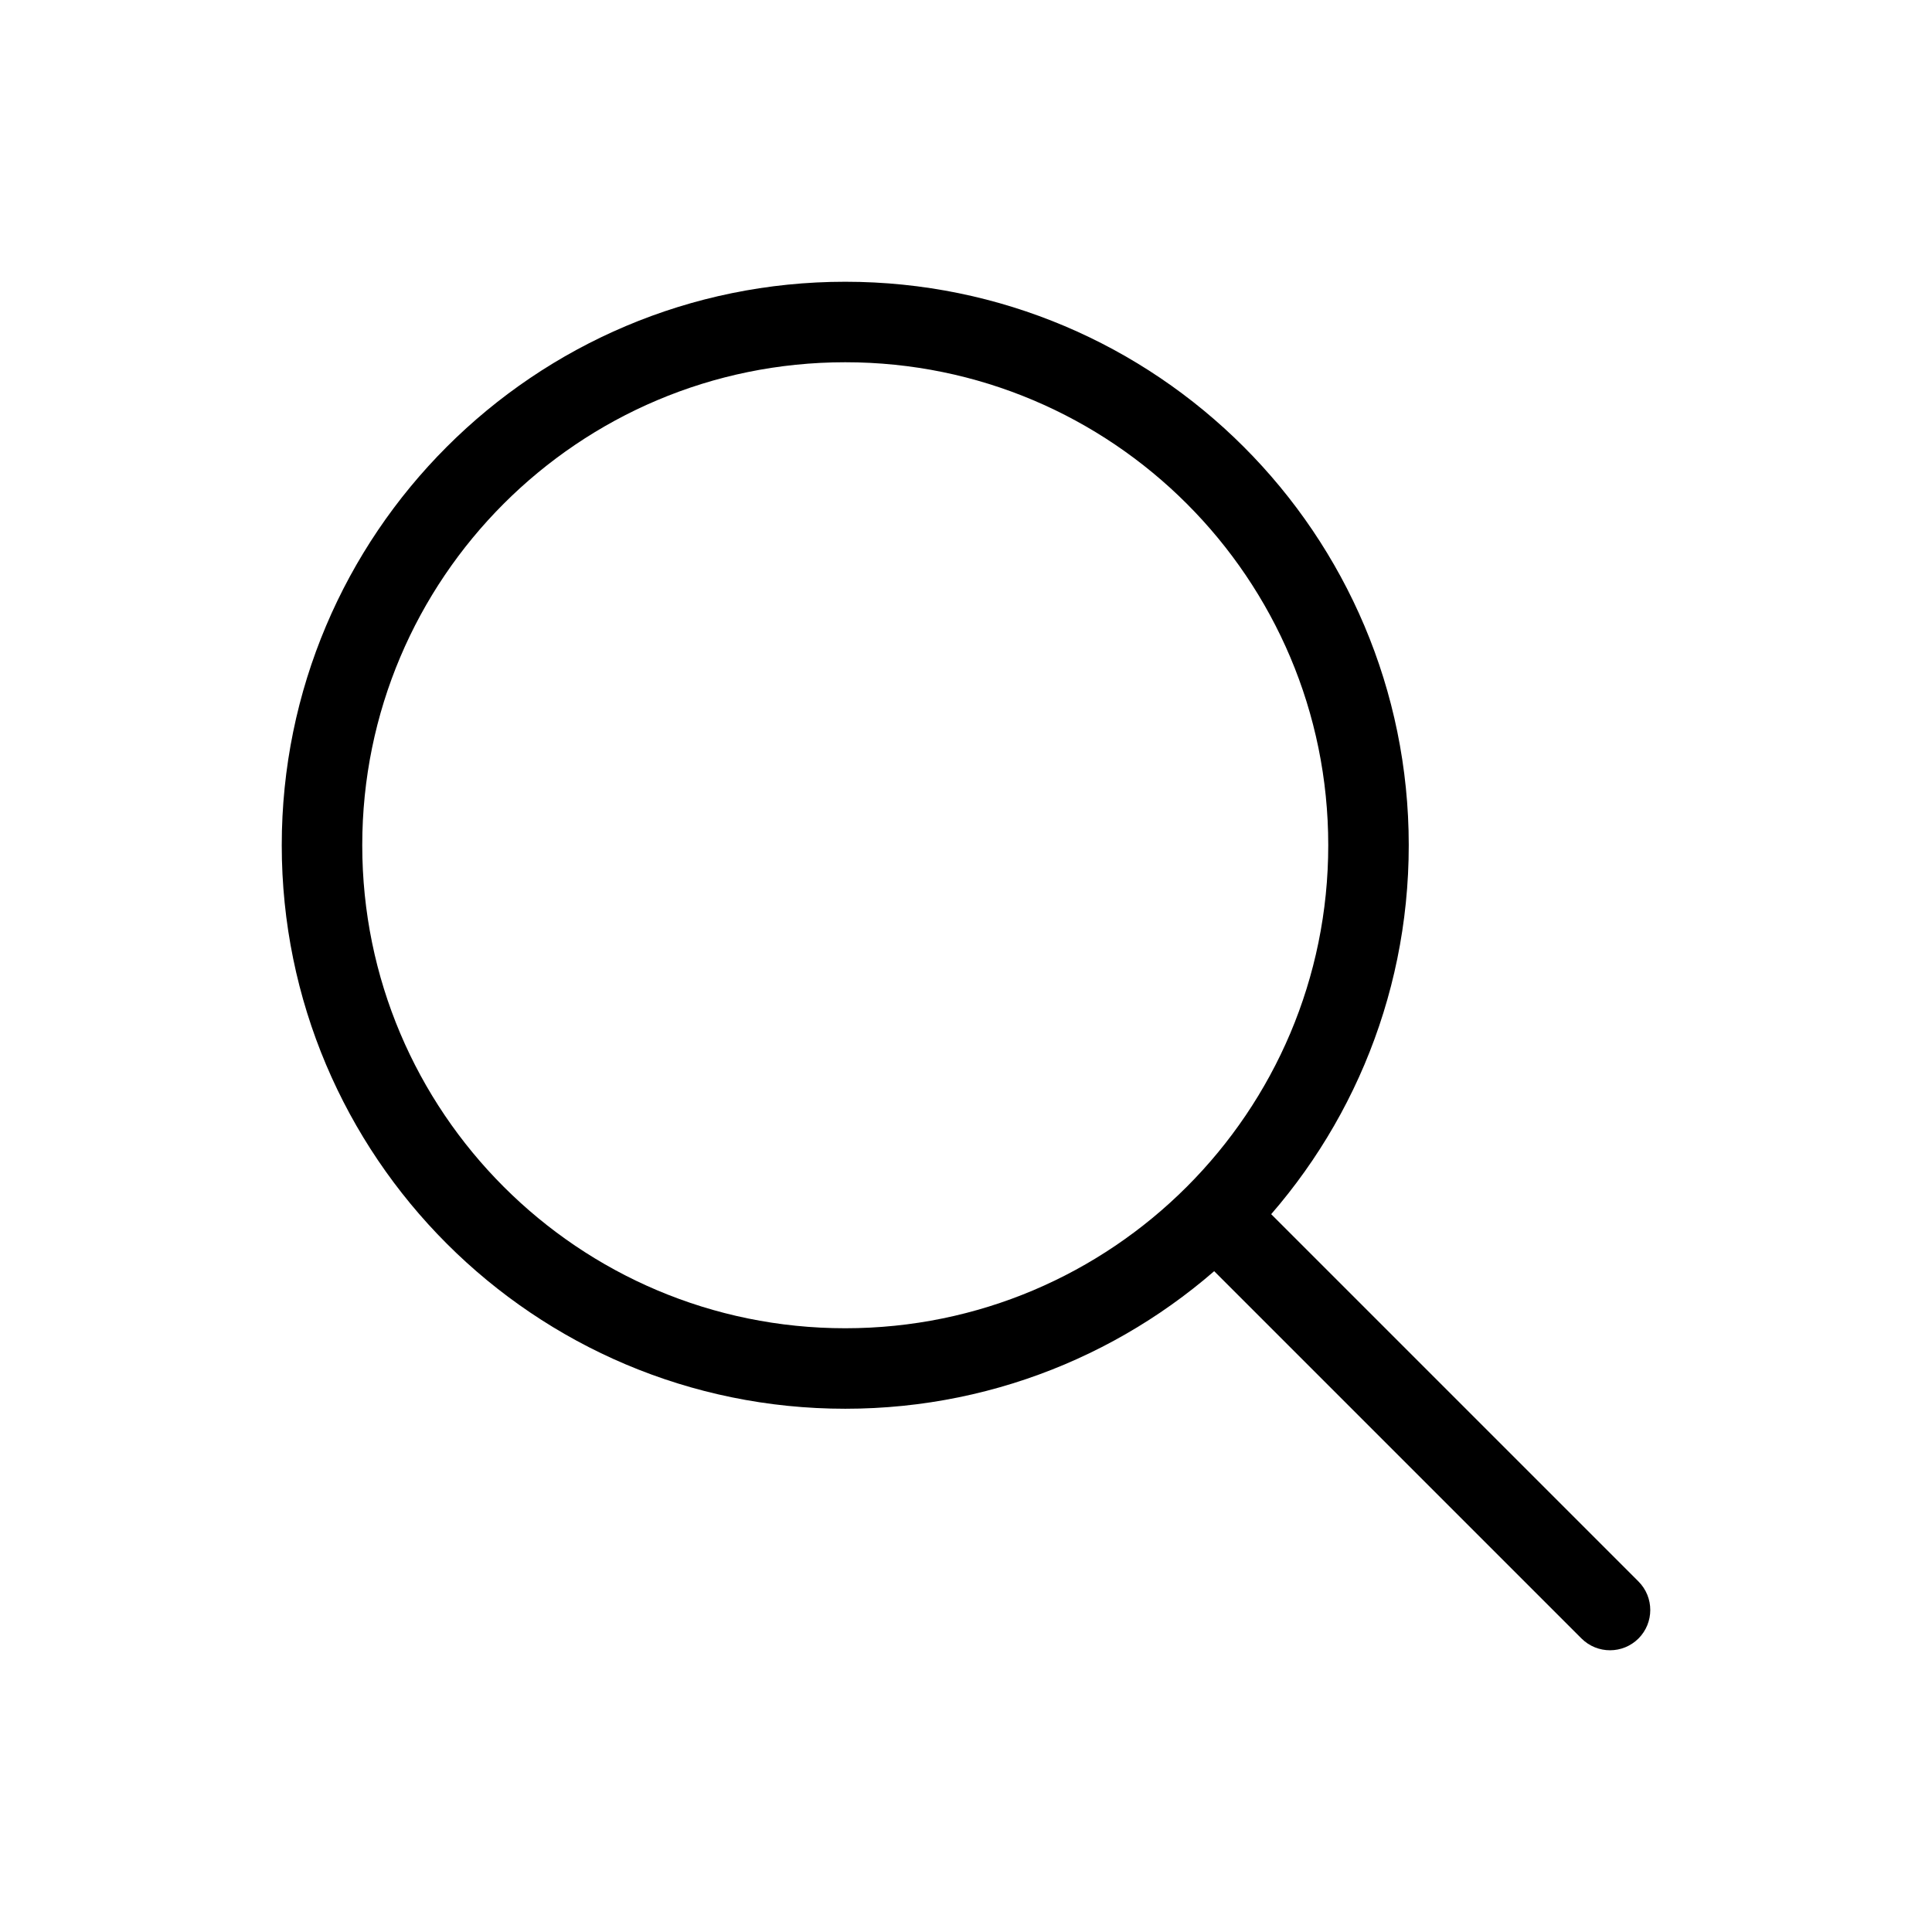
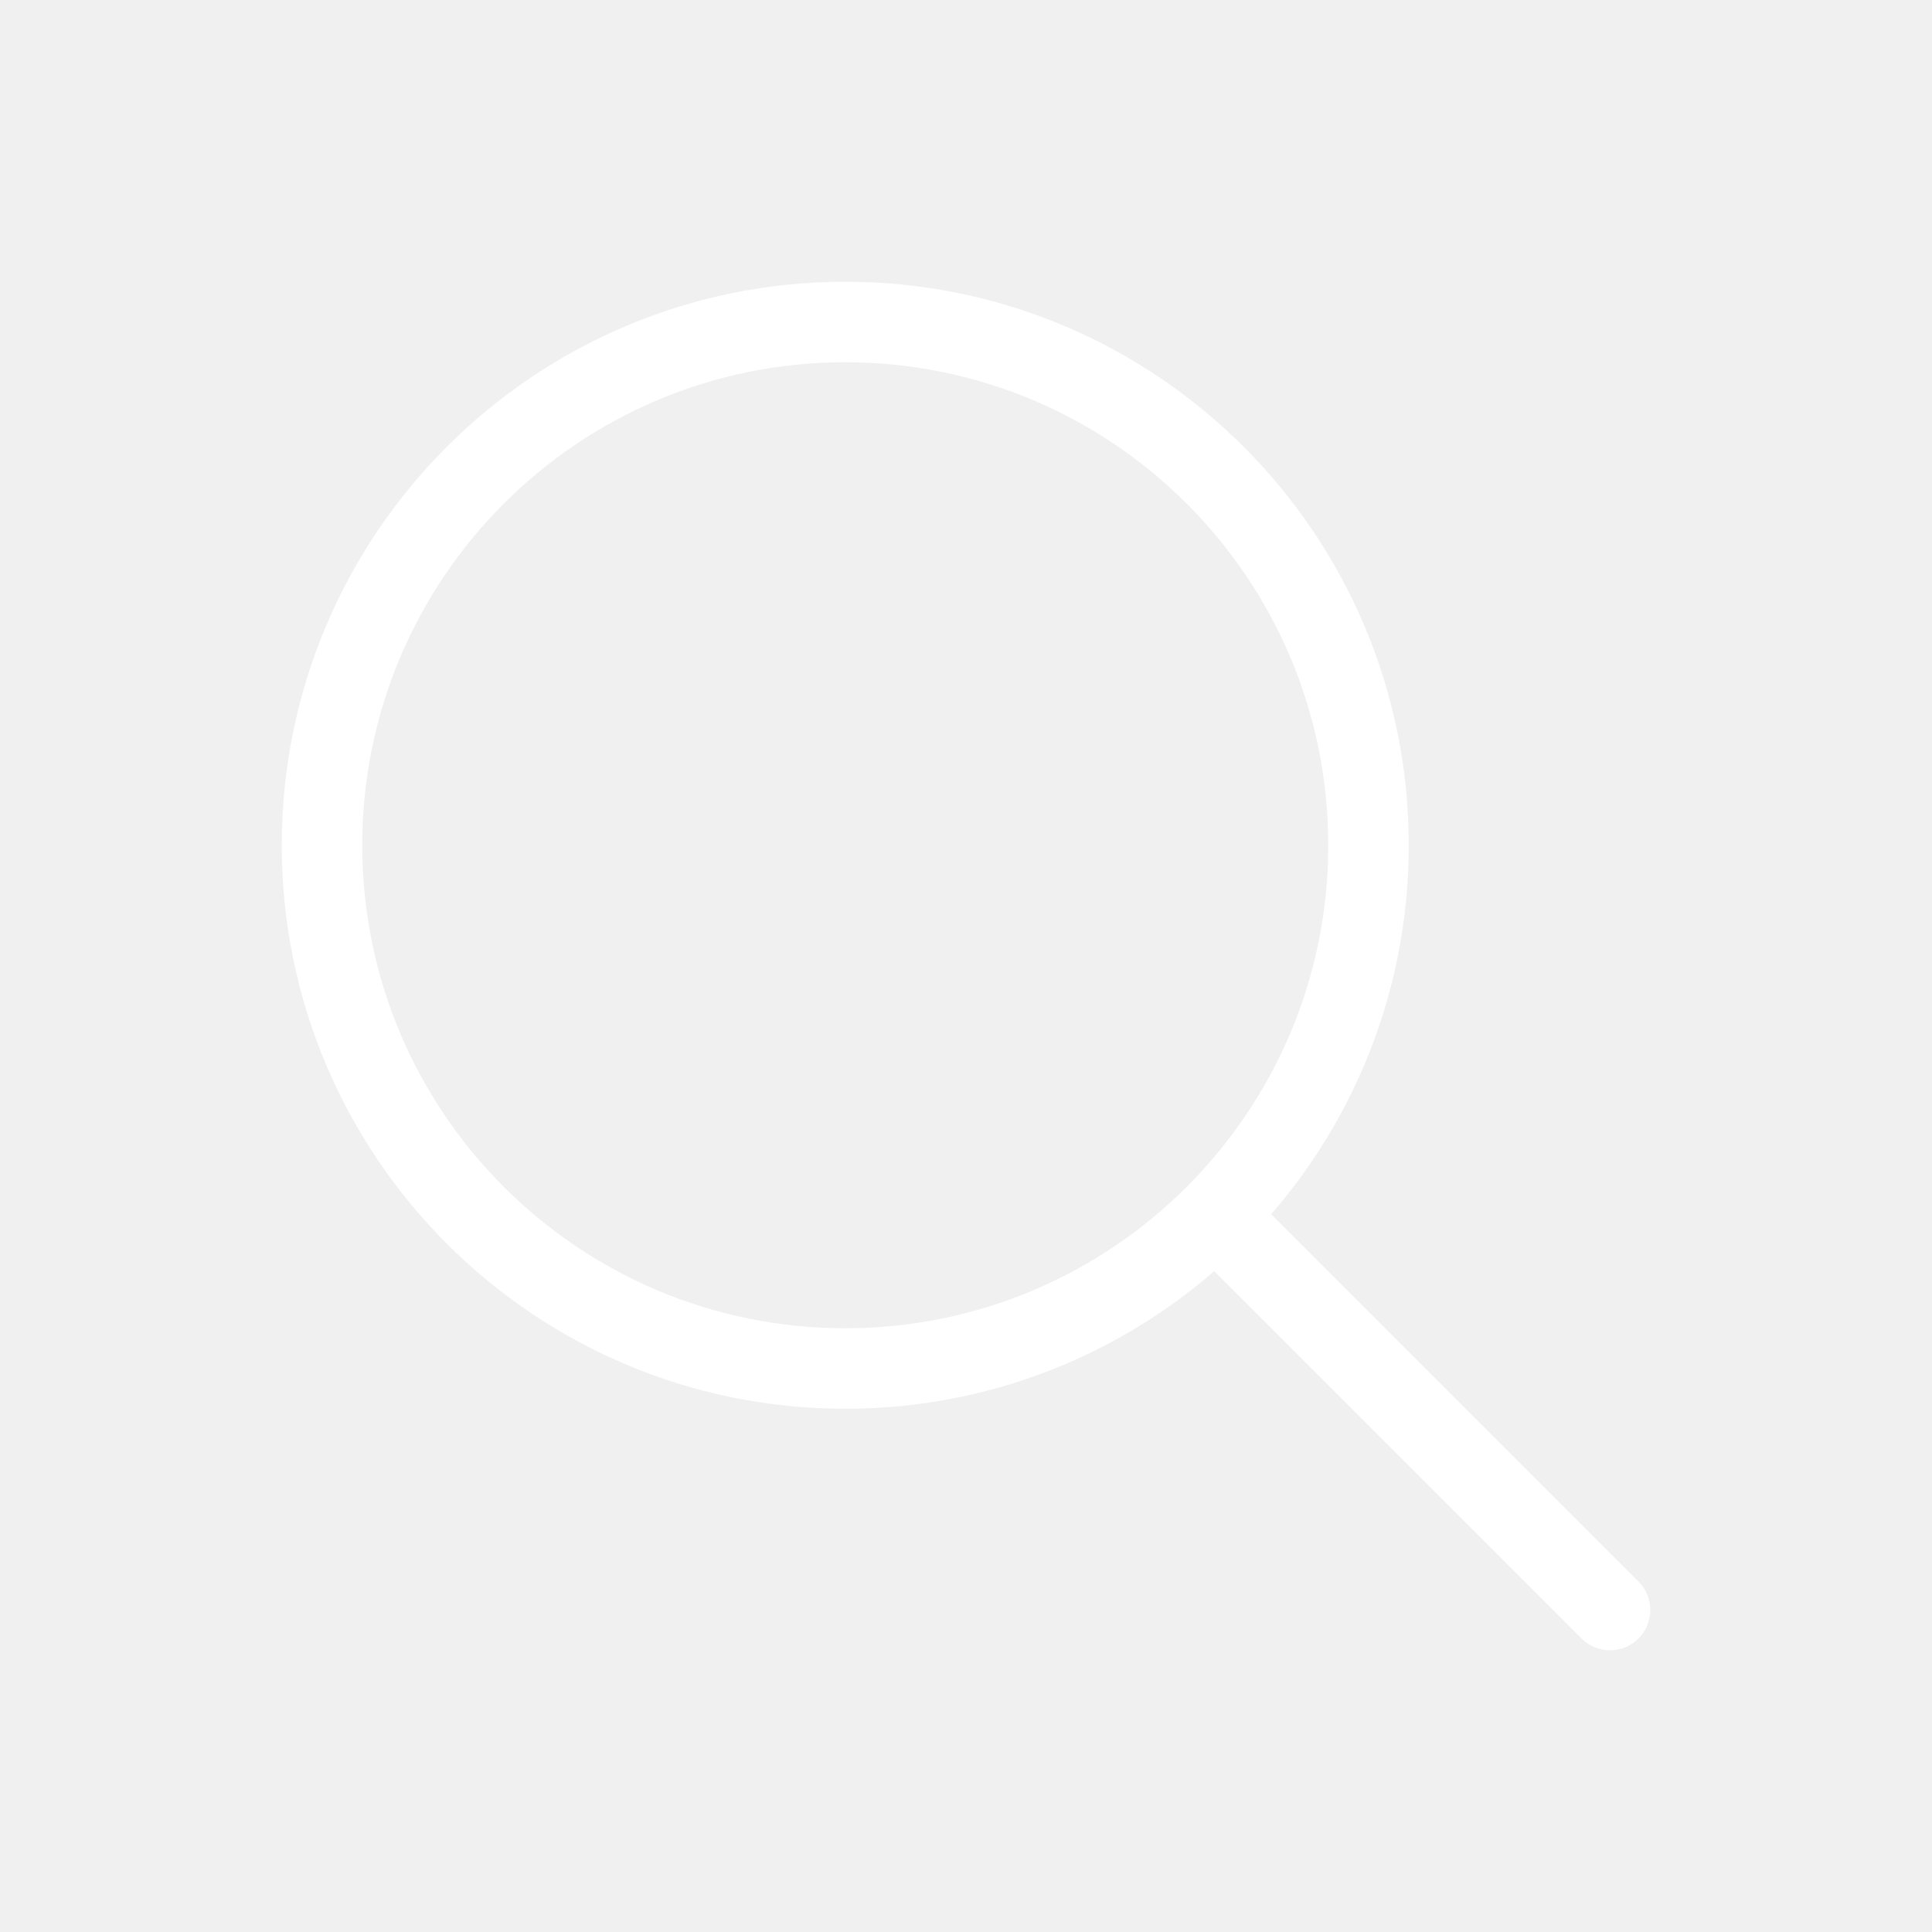
<svg xmlns="http://www.w3.org/2000/svg" width="800px" height="800px" viewBox="0 0 24 24" fill="none">
  <g clip-path="url(#clip0_15_152)">
-     <rect width="24" height="24" fill="white" />
-     <circle cx="10.5" cy="10.5" r="6.5" stroke="#000000" stroke-linejoin="round" />
-     <path d="M19.646 20.354C19.842 20.549 20.158 20.549 20.354 20.354C20.549 20.158 20.549 19.842 20.354 19.646L19.646 20.354ZM20.354 19.646L15.354 14.646L14.646 15.354L19.646 20.354L20.354 19.646Z" fill="#000000" />
+     <rect width="24" height="24" />
+     <circle cx="10.5" cy="10.5" r="6.5" stroke="white" stroke-linejoin="round" />
+     <path d="M19.646 20.354C19.842 20.549 20.158 20.549 20.354 20.354C20.549 20.158 20.549 19.842 20.354 19.646L19.646 20.354ZM20.354 19.646L15.354 14.646L14.646 15.354L19.646 20.354L20.354 19.646Z" fill="white" />
  </g>
  <defs>
    <clipPath id="clip0_15_152">
-       <rect width="24" height="24" fill="white" />
+       <rect width="24" height="24" />
    </clipPath>
  </defs>
</svg>
